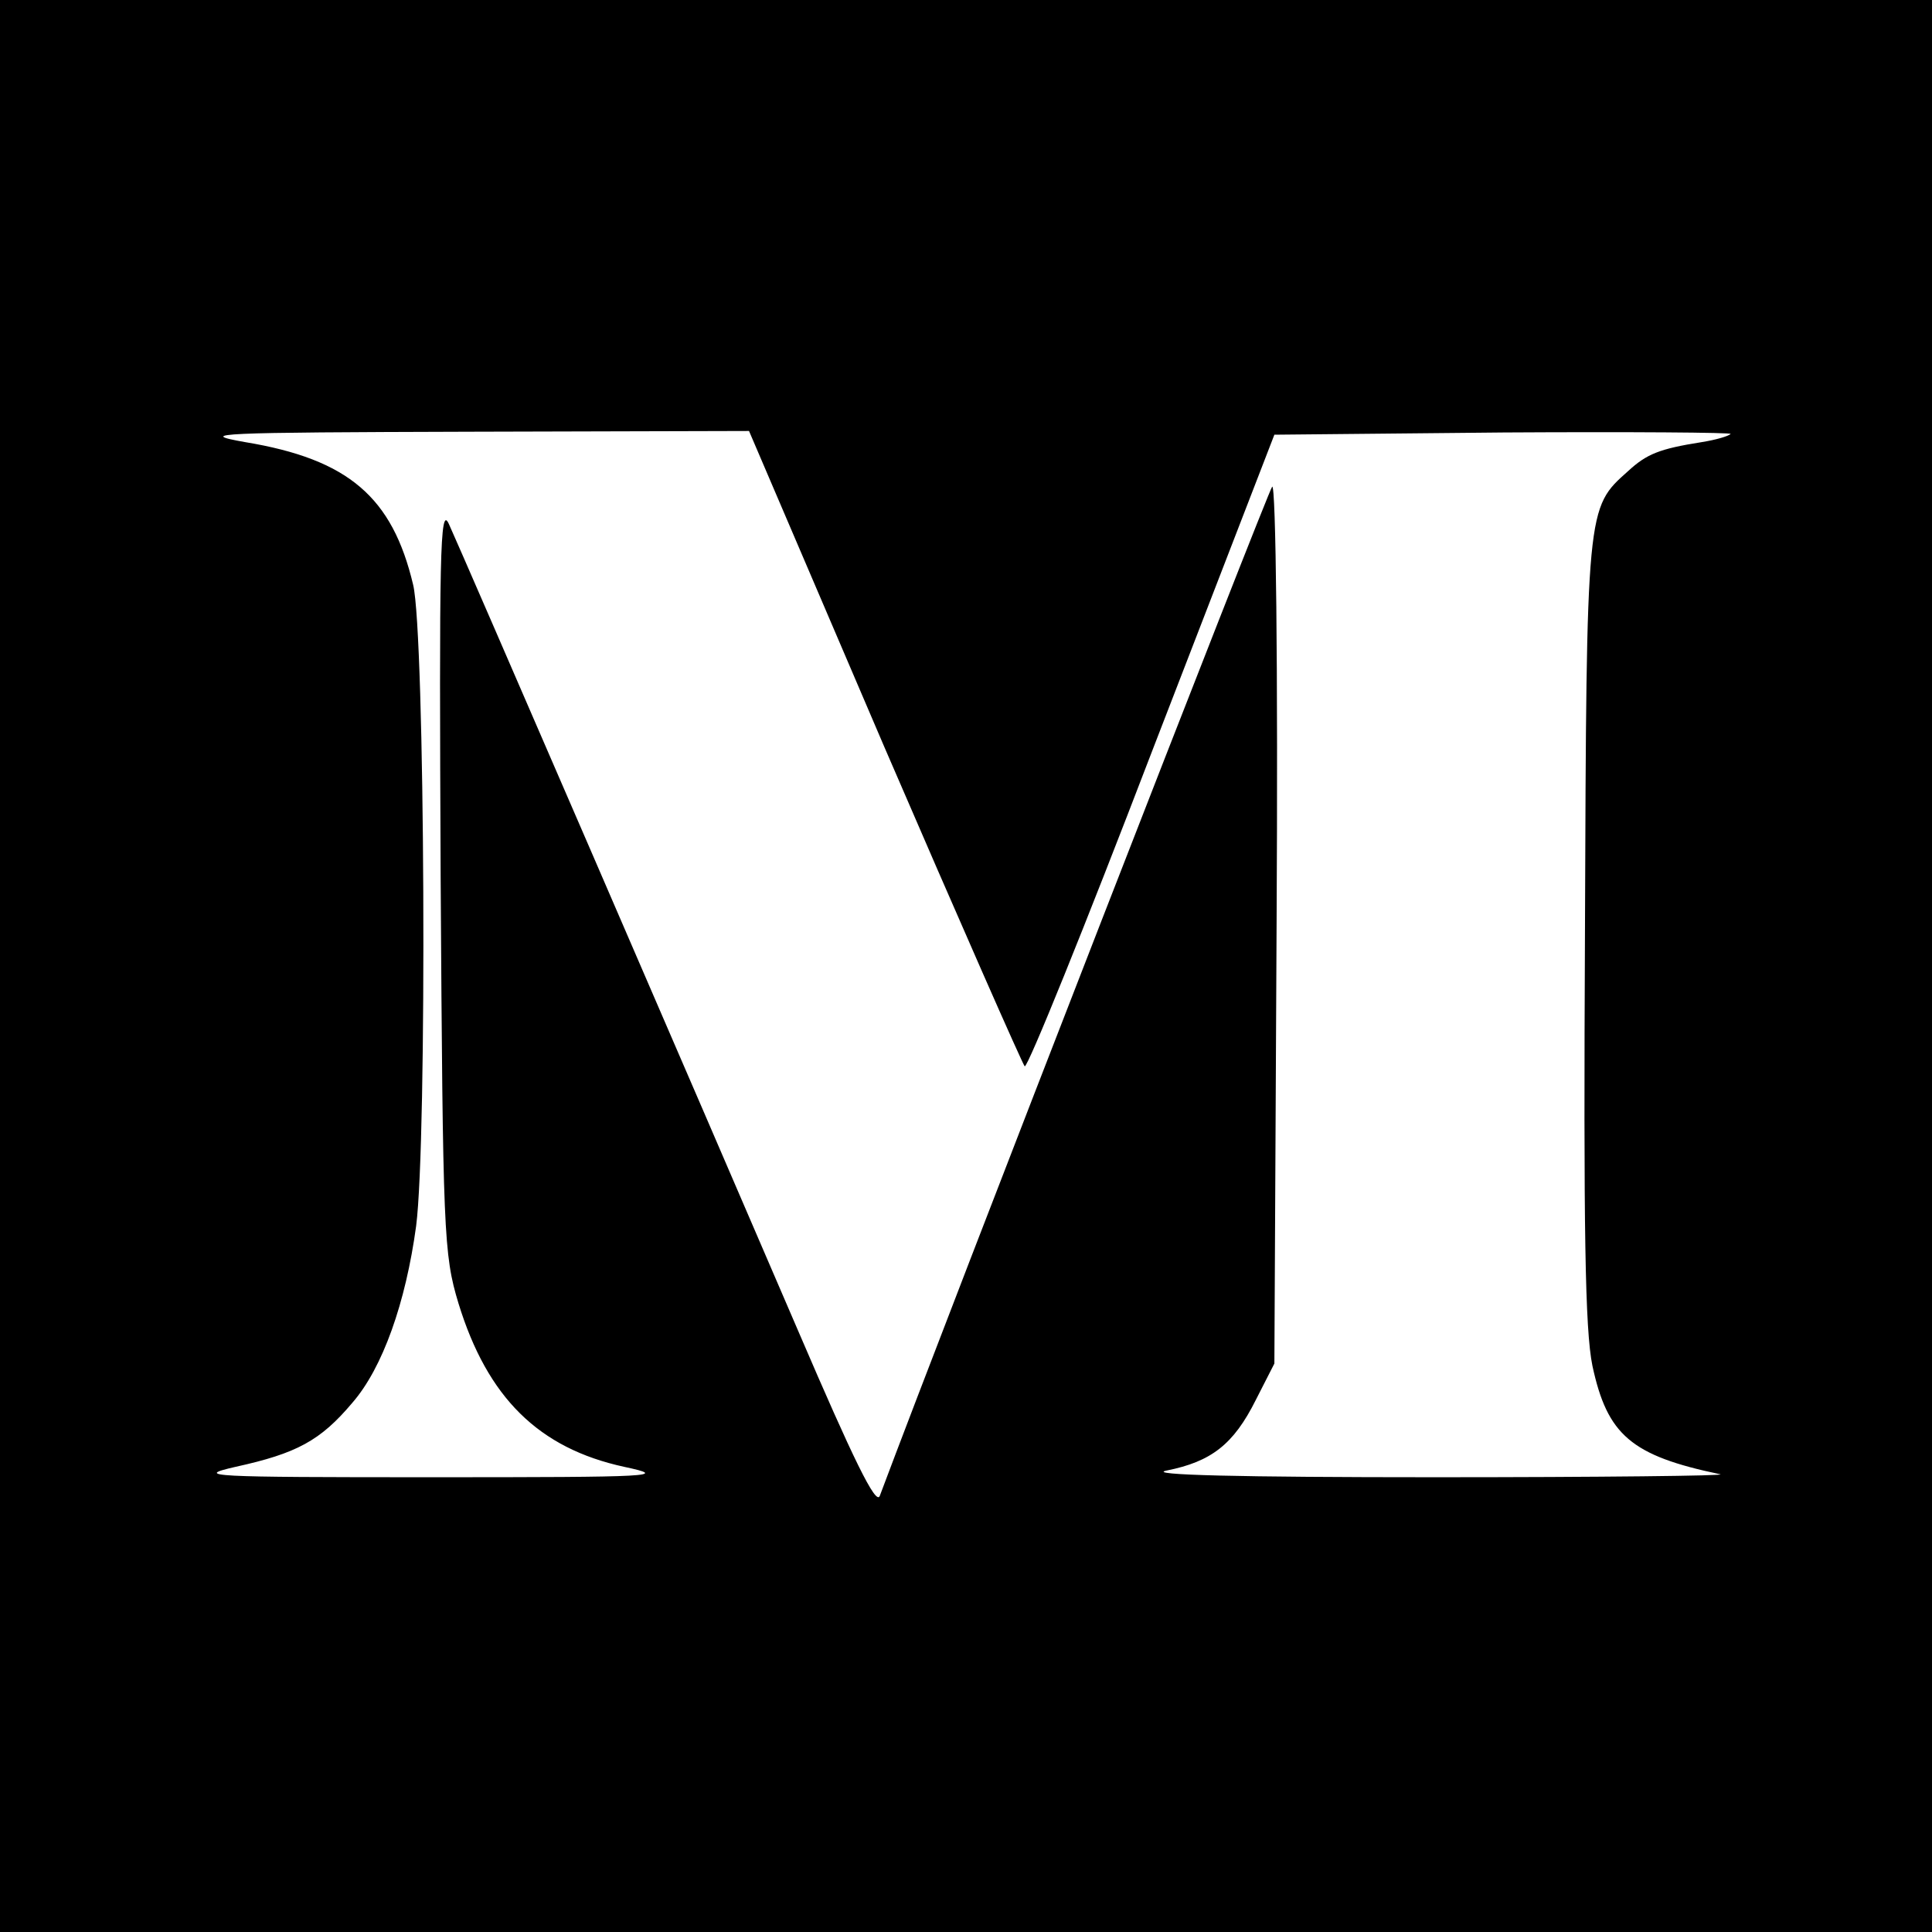
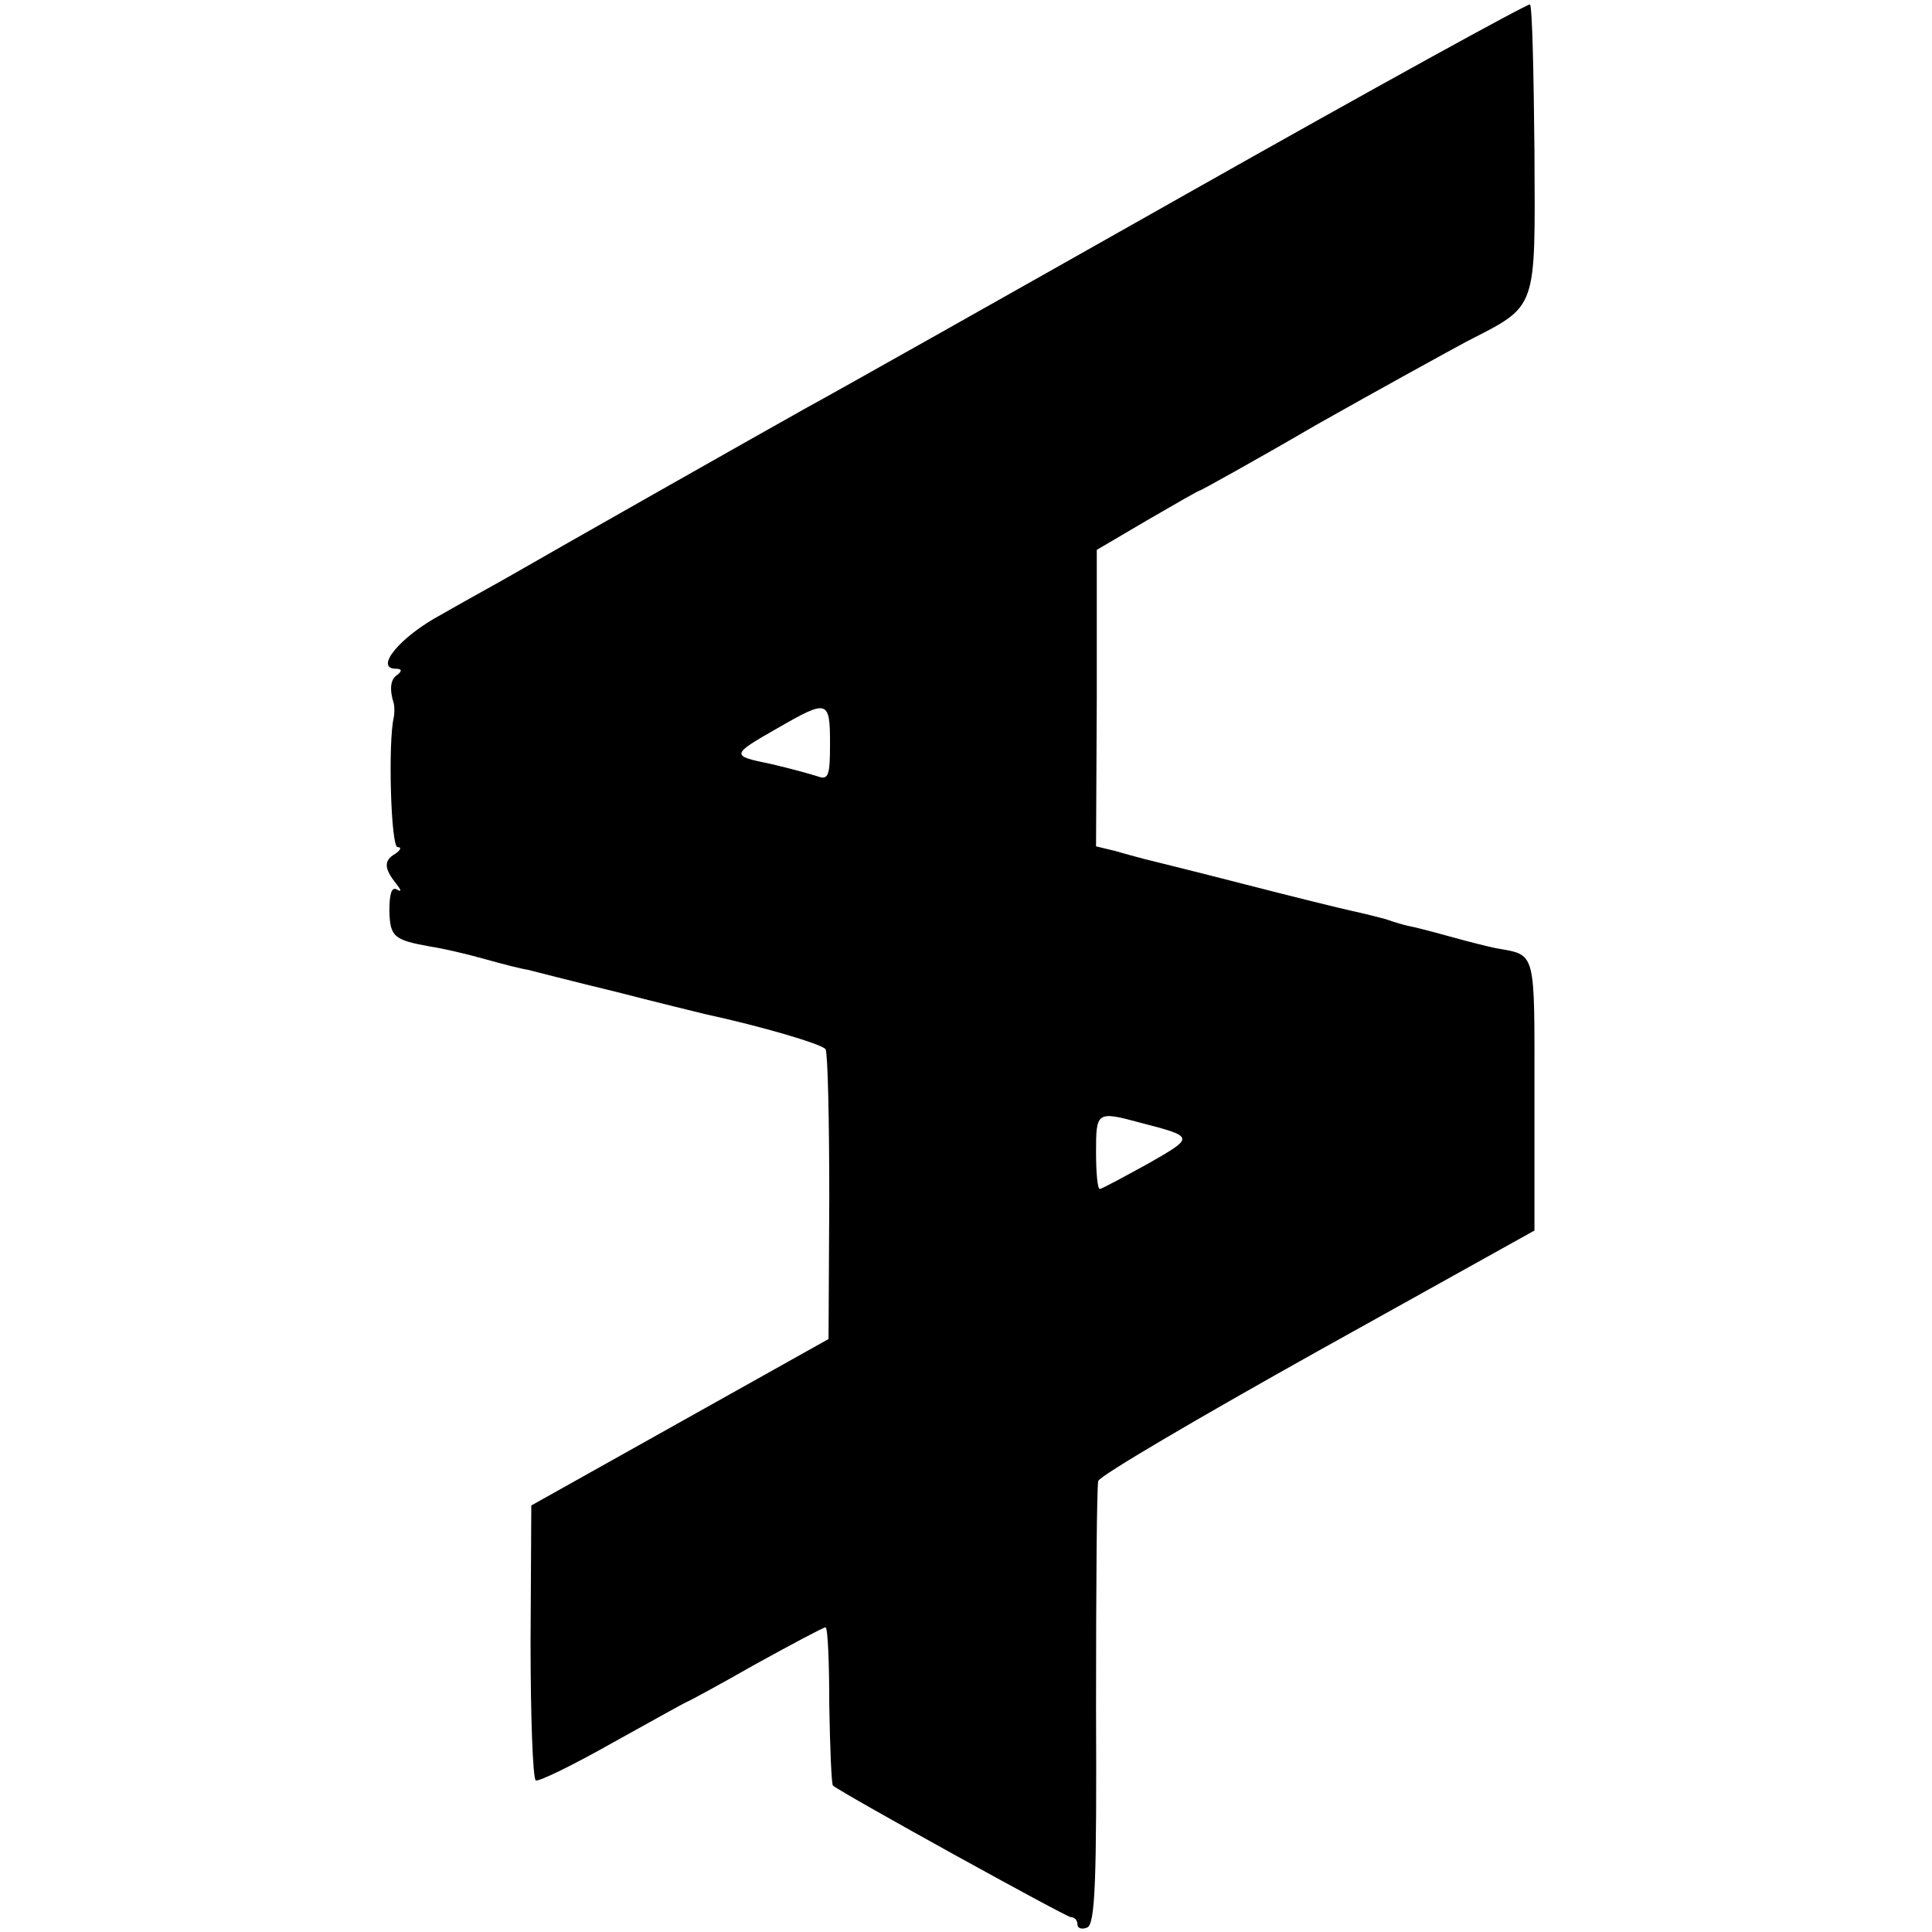
<svg xmlns="http://www.w3.org/2000/svg" version="1.0" width="260pt" height="260pt" viewBox="0 0 260 260" preserveAspectRatio="xMidYMid meet">
  <g transform="translate(0,260) scale(0.1,-0.1)" fill="#000000" stroke="none">
-     <path d="M0 1300 l0 -1300 1300 0 1300 0 0 1300 0 1300 -1300 0 -1300 0 0 -1300z m1190 295 c101 -234 186 -427 189 -430 4 -2 81 188 171 423 l165 427 309 3 c170 1 308 0 305 -2 -3 -3 -20 -8 -39 -11 -57 -9 -74 -16 -99 -39 -56 -50 -56 -46 -58 -616 -2 -406 0 -539 10 -588 20 -93 52 -121 172 -146 11 -2 -162 -4 -385 -4 -261 0 -389 3 -360 9 60 12 90 35 120 95 l25 49 3 595 c2 344 -1 591 -6 585 -6 -7 -432 -1102 -528 -1358 -5 -14 -36 50 -109 220 -138 321 -454 1051 -471 1088 -12 26 -13 -41 -11 -475 3 -480 4 -508 24 -574 39 -127 108 -195 223 -220 61 -13 43 -14 -260 -14 -299 0 -320 1 -263 14 82 18 114 35 157 86 41 47 72 135 86 238 15 115 12 797 -4 863 -28 118 -87 169 -226 192 -68 12 -38 13 301 14 l377 1 182 -425z" />
+     <path d="M1595 2338 c-253 -143 -482 -272 -510 -287 -59 -33 -345 -195 -395 -224 -19 -11 -63 -35 -96 -54 -56 -30 -91 -73 -61 -73 8 0 8 -3 2 -8 -10 -6 -11 -20 -5 -39 1 -5 1 -12 0 -18 -8 -33 -4 -175 5 -175 6 0 4 -4 -3 -9 -16 -9 -15 -20 1 -40 7 -9 8 -12 1 -8 -7 4 -10 -6 -10 -29 1 -35 6 -39 56 -48 14 -2 45 -9 70 -16 25 -7 52 -14 60 -15 8 -2 62 -16 120 -30 58 -15 112 -28 120 -30 74 -16 156 -40 161 -47 3 -5 5 -95 5 -200 l-1 -190 -200 -112 -200 -112 -1 -183 c0 -100 3 -184 7 -187 4 -2 51 21 104 51 54 30 99 55 100 55 1 0 42 22 91 50 49 27 92 50 95 50 3 0 5 -47 5 -105 1 -58 3 -107 5 -108 15 -12 314 -177 320 -177 5 0 9 -4 9 -10 0 -5 6 -7 13 -4 11 4 13 65 12 297 0 161 1 297 3 304 2 7 135 85 296 175 l291 162 0 183 c0 197 3 187 -52 197 -10 2 -38 9 -63 16 -25 7 -49 13 -55 14 -5 1 -19 5 -30 9 -11 3 -31 8 -45 11 -14 3 -79 19 -145 36 -66 17 -127 32 -135 34 -8 2 -26 7 -40 11 l-25 6 1 200 0 199 68 40 c38 22 69 40 71 40 1 0 72 39 156 88 85 48 176 98 202 112 97 50 93 39 92 257 -1 106 -3 194 -6 197 -2 2 -211 -113 -464 -256z m-478 -739 c0 -42 -2 -49 -16 -44 -9 3 -38 11 -64 17 -54 11 -54 12 11 49 66 38 69 37 69 -22z m418 -510 c73 -19 73 -19 10 -55 -33 -18 -62 -34 -65 -34 -3 0 -5 22 -5 50 0 54 1 55 60 39z" />
  </g>
</svg>
